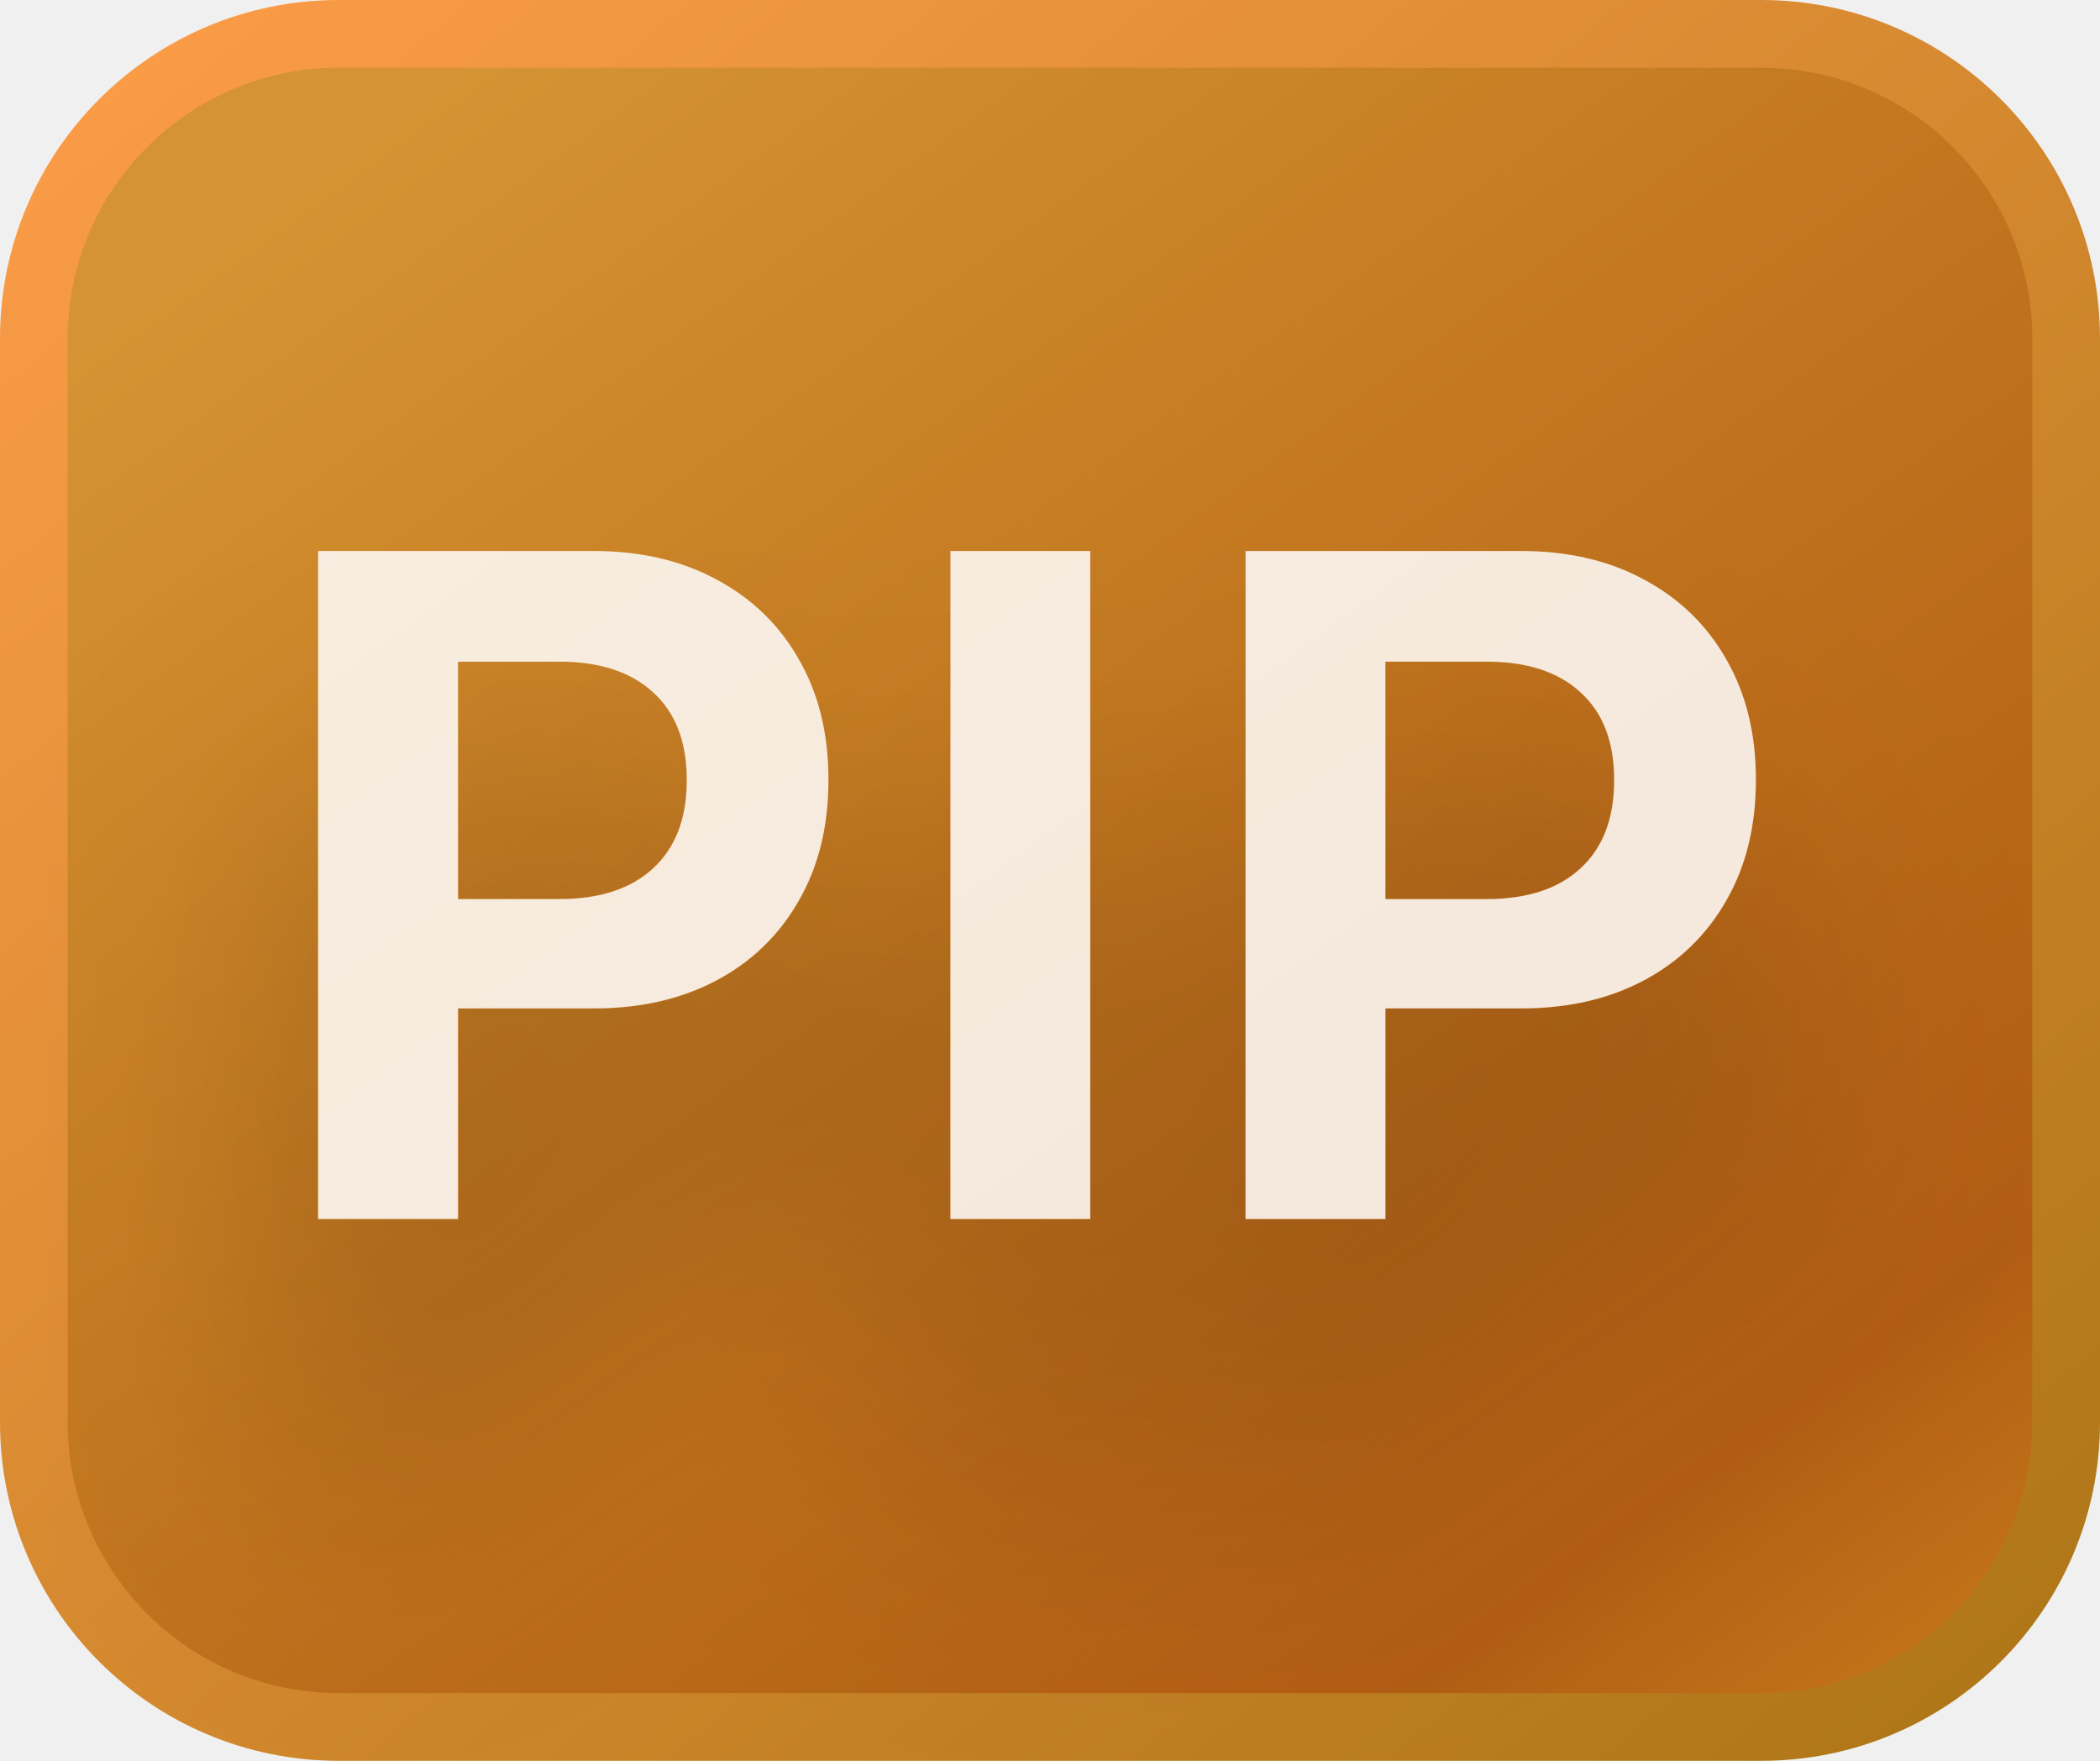
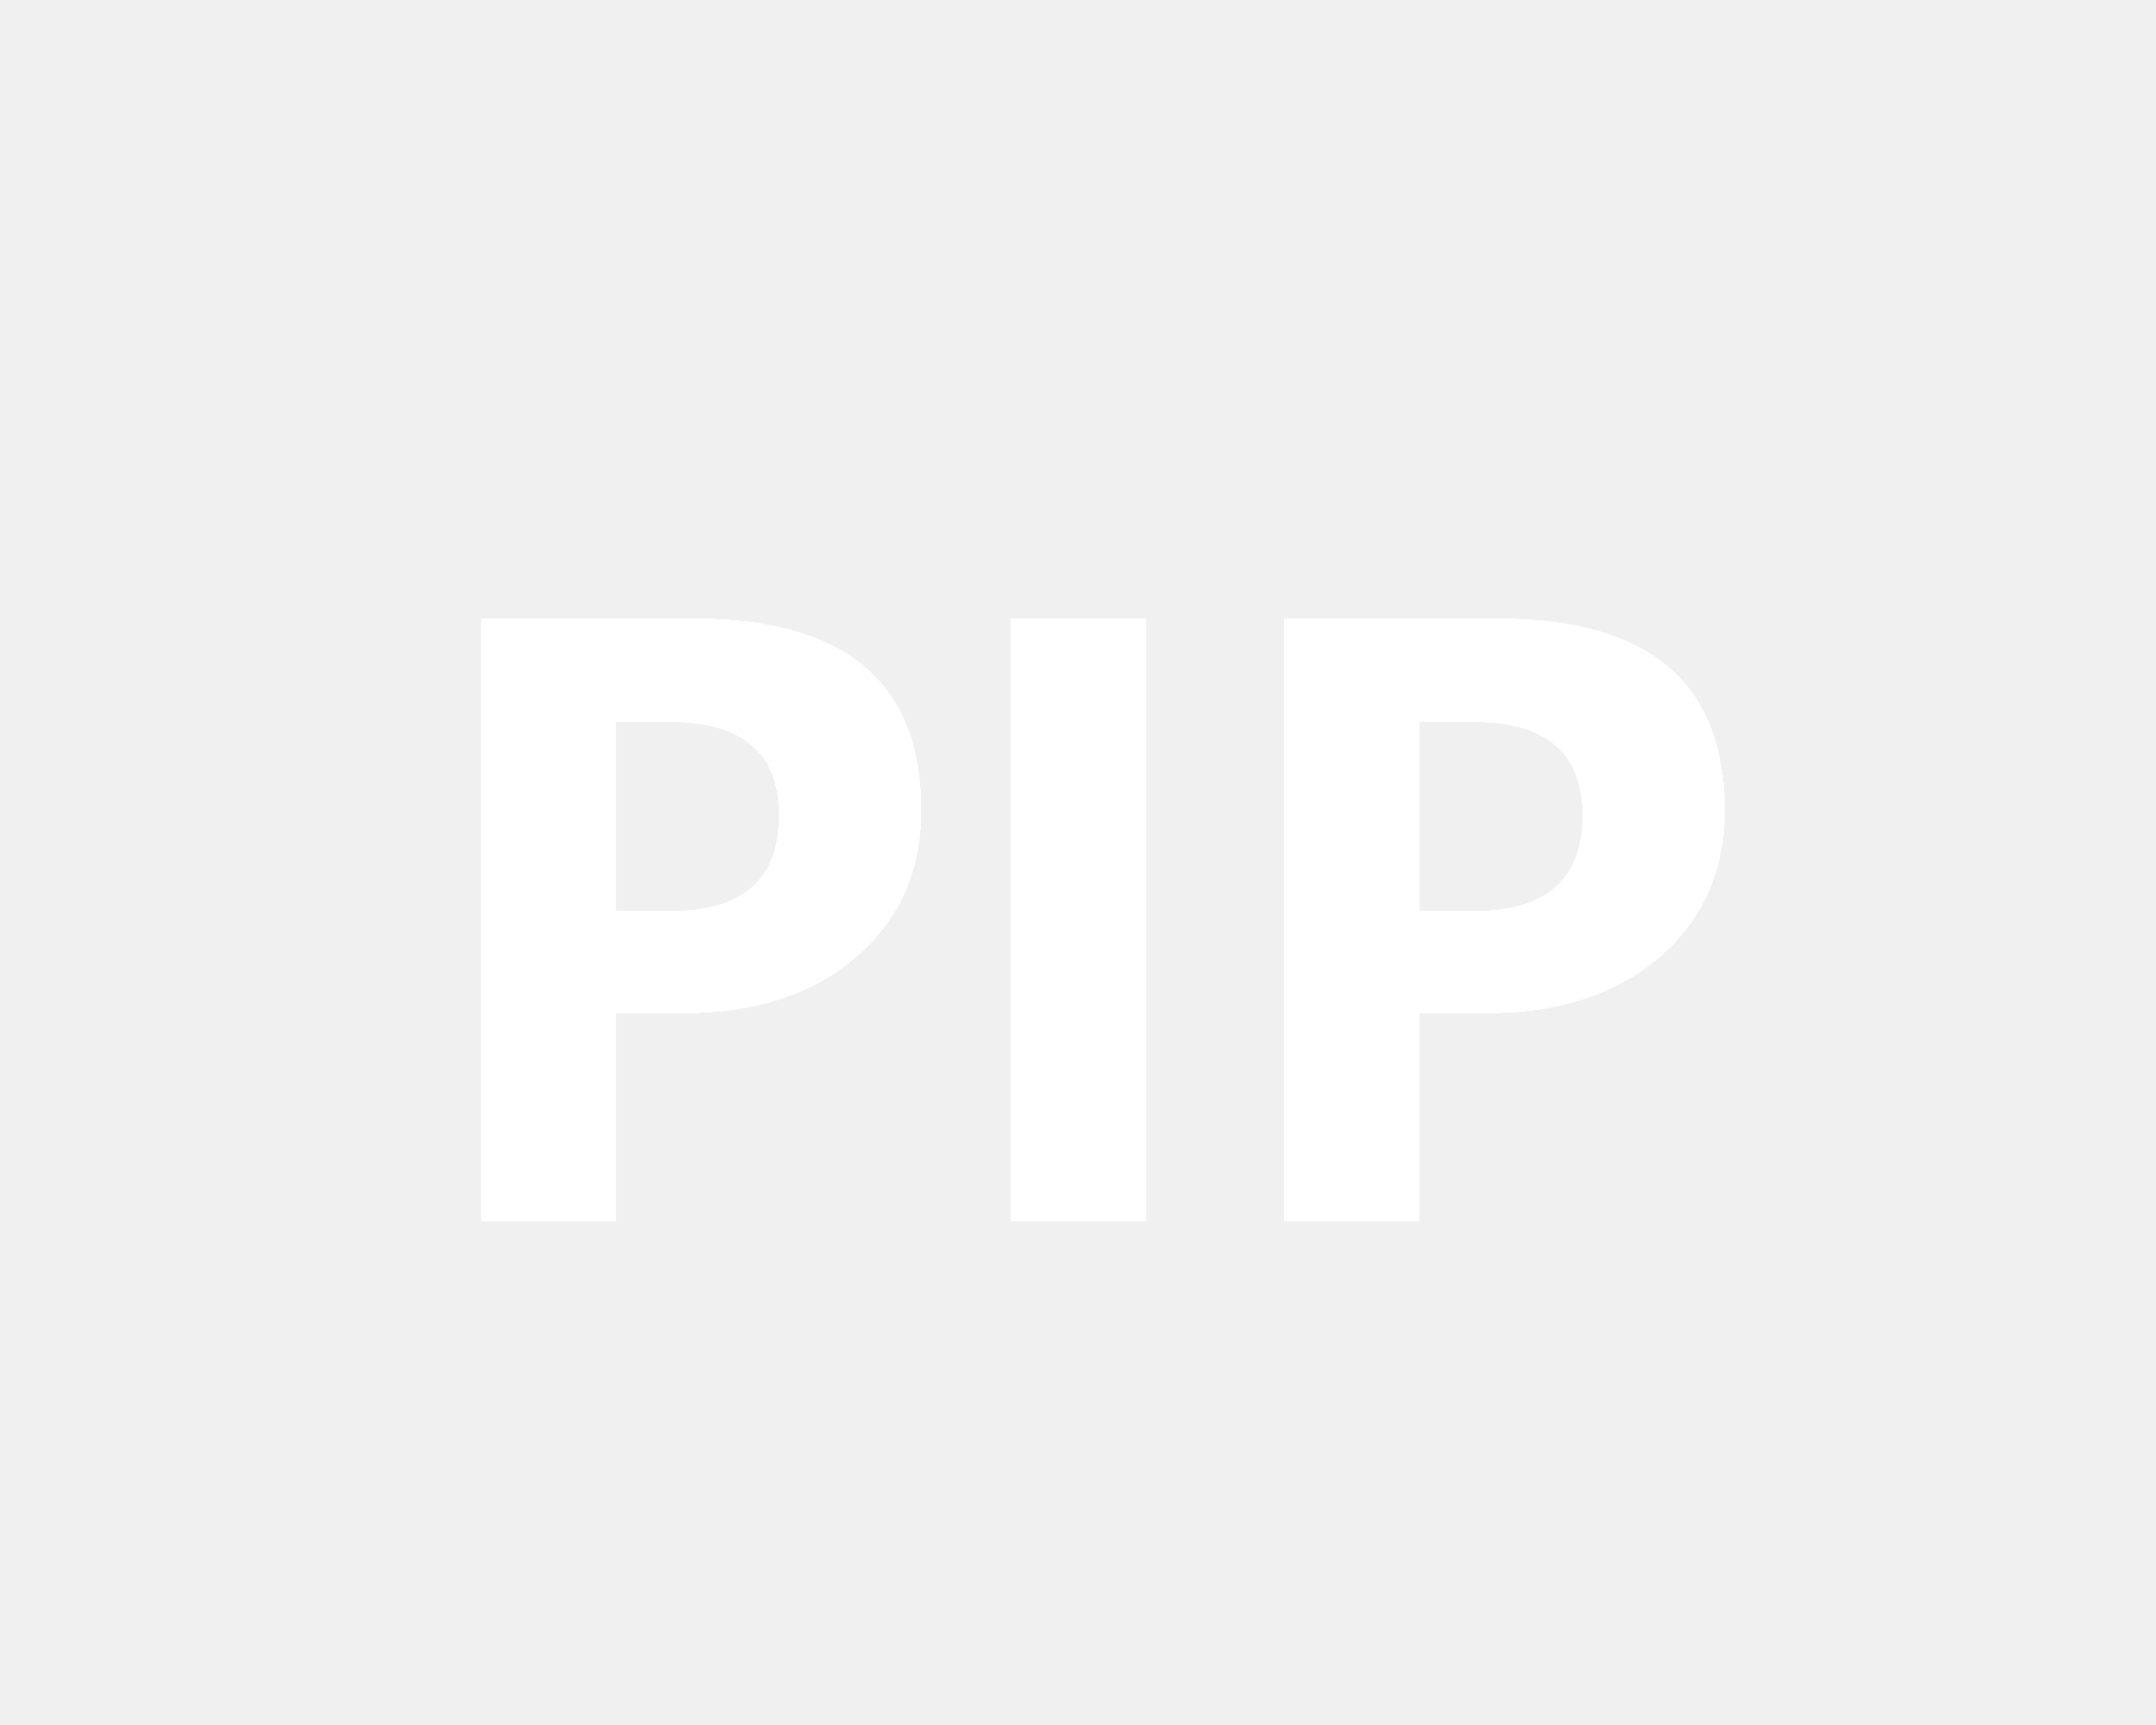
- <svg xmlns="http://www.w3.org/2000/svg" width="31" height="26" viewBox="0 0 31 26" fill="none">
-   <rect x="0.5" y="0.5" width="30" height="25" rx="4.5" fill="#B15D14" />
-   <rect x="0.5" y="0.5" width="30" height="25" rx="4.5" fill="url(#paint0_linear_955_44)" style="mix-blend-mode:soft-light" />
-   <rect x="0.5" y="0.5" width="30" height="25" rx="4.5" stroke="url(#paint1_linear_955_44)" />
-   <g opacity="0.85" filter="url(#filter0_d_955_44)">
-     <path d="M5.729 14.89V13.276H8.258C8.85 13.276 9.311 13.126 9.639 12.825C9.971 12.52 10.138 12.087 10.138 11.526V11.513C10.138 10.952 9.971 10.521 9.639 10.221C9.311 9.92 8.85 9.77 8.258 9.77H5.729V8.136H8.764C9.456 8.136 10.062 8.277 10.582 8.56C11.102 8.838 11.505 9.229 11.792 9.735C12.084 10.241 12.229 10.831 12.229 11.506V11.52C12.229 12.199 12.084 12.791 11.792 13.297C11.505 13.803 11.102 14.195 10.582 14.473C10.062 14.751 9.456 14.89 8.764 14.89H5.729ZM4.696 18V8.136H6.761V18H4.696ZM14.03 18V8.136H16.094V18H14.03ZM19.419 14.89V13.276H21.948C22.541 13.276 23.001 13.126 23.329 12.825C23.662 12.52 23.828 12.087 23.828 11.526V11.513C23.828 10.952 23.662 10.521 23.329 10.221C23.001 9.92 22.541 9.77 21.948 9.77H19.419V8.136H22.454C23.147 8.136 23.753 8.277 24.273 8.56C24.792 8.838 25.195 9.229 25.483 9.735C25.774 10.241 25.92 10.831 25.92 11.506V11.52C25.92 12.199 25.774 12.791 25.483 13.297C25.195 13.803 24.792 14.195 24.273 14.473C23.753 14.751 23.147 14.89 22.454 14.89H19.419ZM18.387 18V8.136H20.451V18H18.387Z" fill="white" />
+ <svg xmlns="http://www.w3.org/2000/svg" width="30" height="24" viewBox="0 0 30 24" fill="none">
+   <g style="mix-blend-mode:lighten">
+     <rect width="30" height="24" fill="#D38D05" />
+     <rect width="30" height="24" fill="url(#paint0_linear_977_109)" />
+     <rect width="30" height="24" fill="url(#paint1_linear_977_109)" fill-opacity="0.6" style="mix-blend-mode:lighten" />
+     <path d="M8.578 14.105V17H6.686V8.598H9.65C11.768 8.598 12.826 9.49 12.826 11.275C12.826 12.119 12.521 12.803 11.912 13.326C11.307 13.846 10.496 14.105 9.48 14.105H8.578ZM8.578 10.051V12.67H9.322C10.33 12.67 10.834 12.229 10.834 11.346C10.834 10.482 10.33 10.051 9.322 10.051H8.578ZM15.949 17H14.057V8.598H15.949V17ZM19.758 14.105V17H17.865V8.598H20.83C22.947 8.598 24.006 9.49 24.006 11.275C24.006 12.119 23.701 12.803 23.092 13.326C22.486 13.846 21.676 14.105 20.66 14.105H19.758ZM19.758 10.051V12.67H20.502C21.51 12.67 22.014 12.229 22.014 11.346C22.014 10.482 21.51 10.051 20.502 10.051H19.758Z" fill="white" />
  </g>
  <defs>
-     <filter id="filter0_d_955_44" x="0.696" y="8.136" width="29.224" height="17.864" filterUnits="userSpaceOnUse" color-interpolation-filters="sRGB">
-       <feFlood flood-opacity="0" result="BackgroundImageFix" />
-       <feColorMatrix in="SourceAlpha" type="matrix" values="0 0 0 0 0 0 0 0 0 0 0 0 0 0 0 0 0 0 127 0" result="hardAlpha" />
-       <feOffset dy="4" />
-       <feGaussianBlur stdDeviation="2" />
-       <feComposite in2="hardAlpha" operator="out" />
-       <feColorMatrix type="matrix" values="0 0 0 0 0 0 0 0 0 0 0 0 0 0 0 0 0 0 0.25 0" />
-       <feBlend mode="normal" in2="BackgroundImageFix" result="effect1_dropShadow_955_44" />
-       <feBlend mode="normal" in="SourceGraphic" in2="effect1_dropShadow_955_44" result="shape" />
-     </filter>
-     <linearGradient id="paint0_linear_955_44" x1="31.431" y1="26.612" x2="6.666" y2="-7.302" gradientUnits="userSpaceOnUse">
-       <stop stop-color="#EBC27F" />
-       <stop offset="0.18" stop-color="#F5E2AE" stop-opacity="0" />
-       <stop offset="0.835" stop-color="#FFF1DB" />
+     <linearGradient id="paint0_linear_977_109" x1="15" y1="0" x2="15" y2="24" gradientUnits="userSpaceOnUse">
+       <stop stop-color="#760000" stop-opacity="0.33" />
+       <stop offset="0.05" stop-color="white" stop-opacity="0" />
+       <stop offset="0.95" stop-color="white" stop-opacity="0" />
+       <stop offset="1" stop-color="#F80000" stop-opacity="0.35" />
    </linearGradient>
-     <linearGradient id="paint1_linear_955_44" x1="0" y1="0" x2="27.088" y2="32.758" gradientUnits="userSpaceOnUse">
-       <stop stop-color="#FE9D49" />
-       <stop offset="1" stop-color="#A67212" />
+     <linearGradient id="paint1_linear_977_109" x1="15" y1="0" x2="15" y2="24" gradientUnits="userSpaceOnUse">
+       <stop stop-color="white" stop-opacity="0.49" />
+       <stop offset="0.35" stop-color="white" stop-opacity="0" />
    </linearGradient>
  </defs>
</svg>
